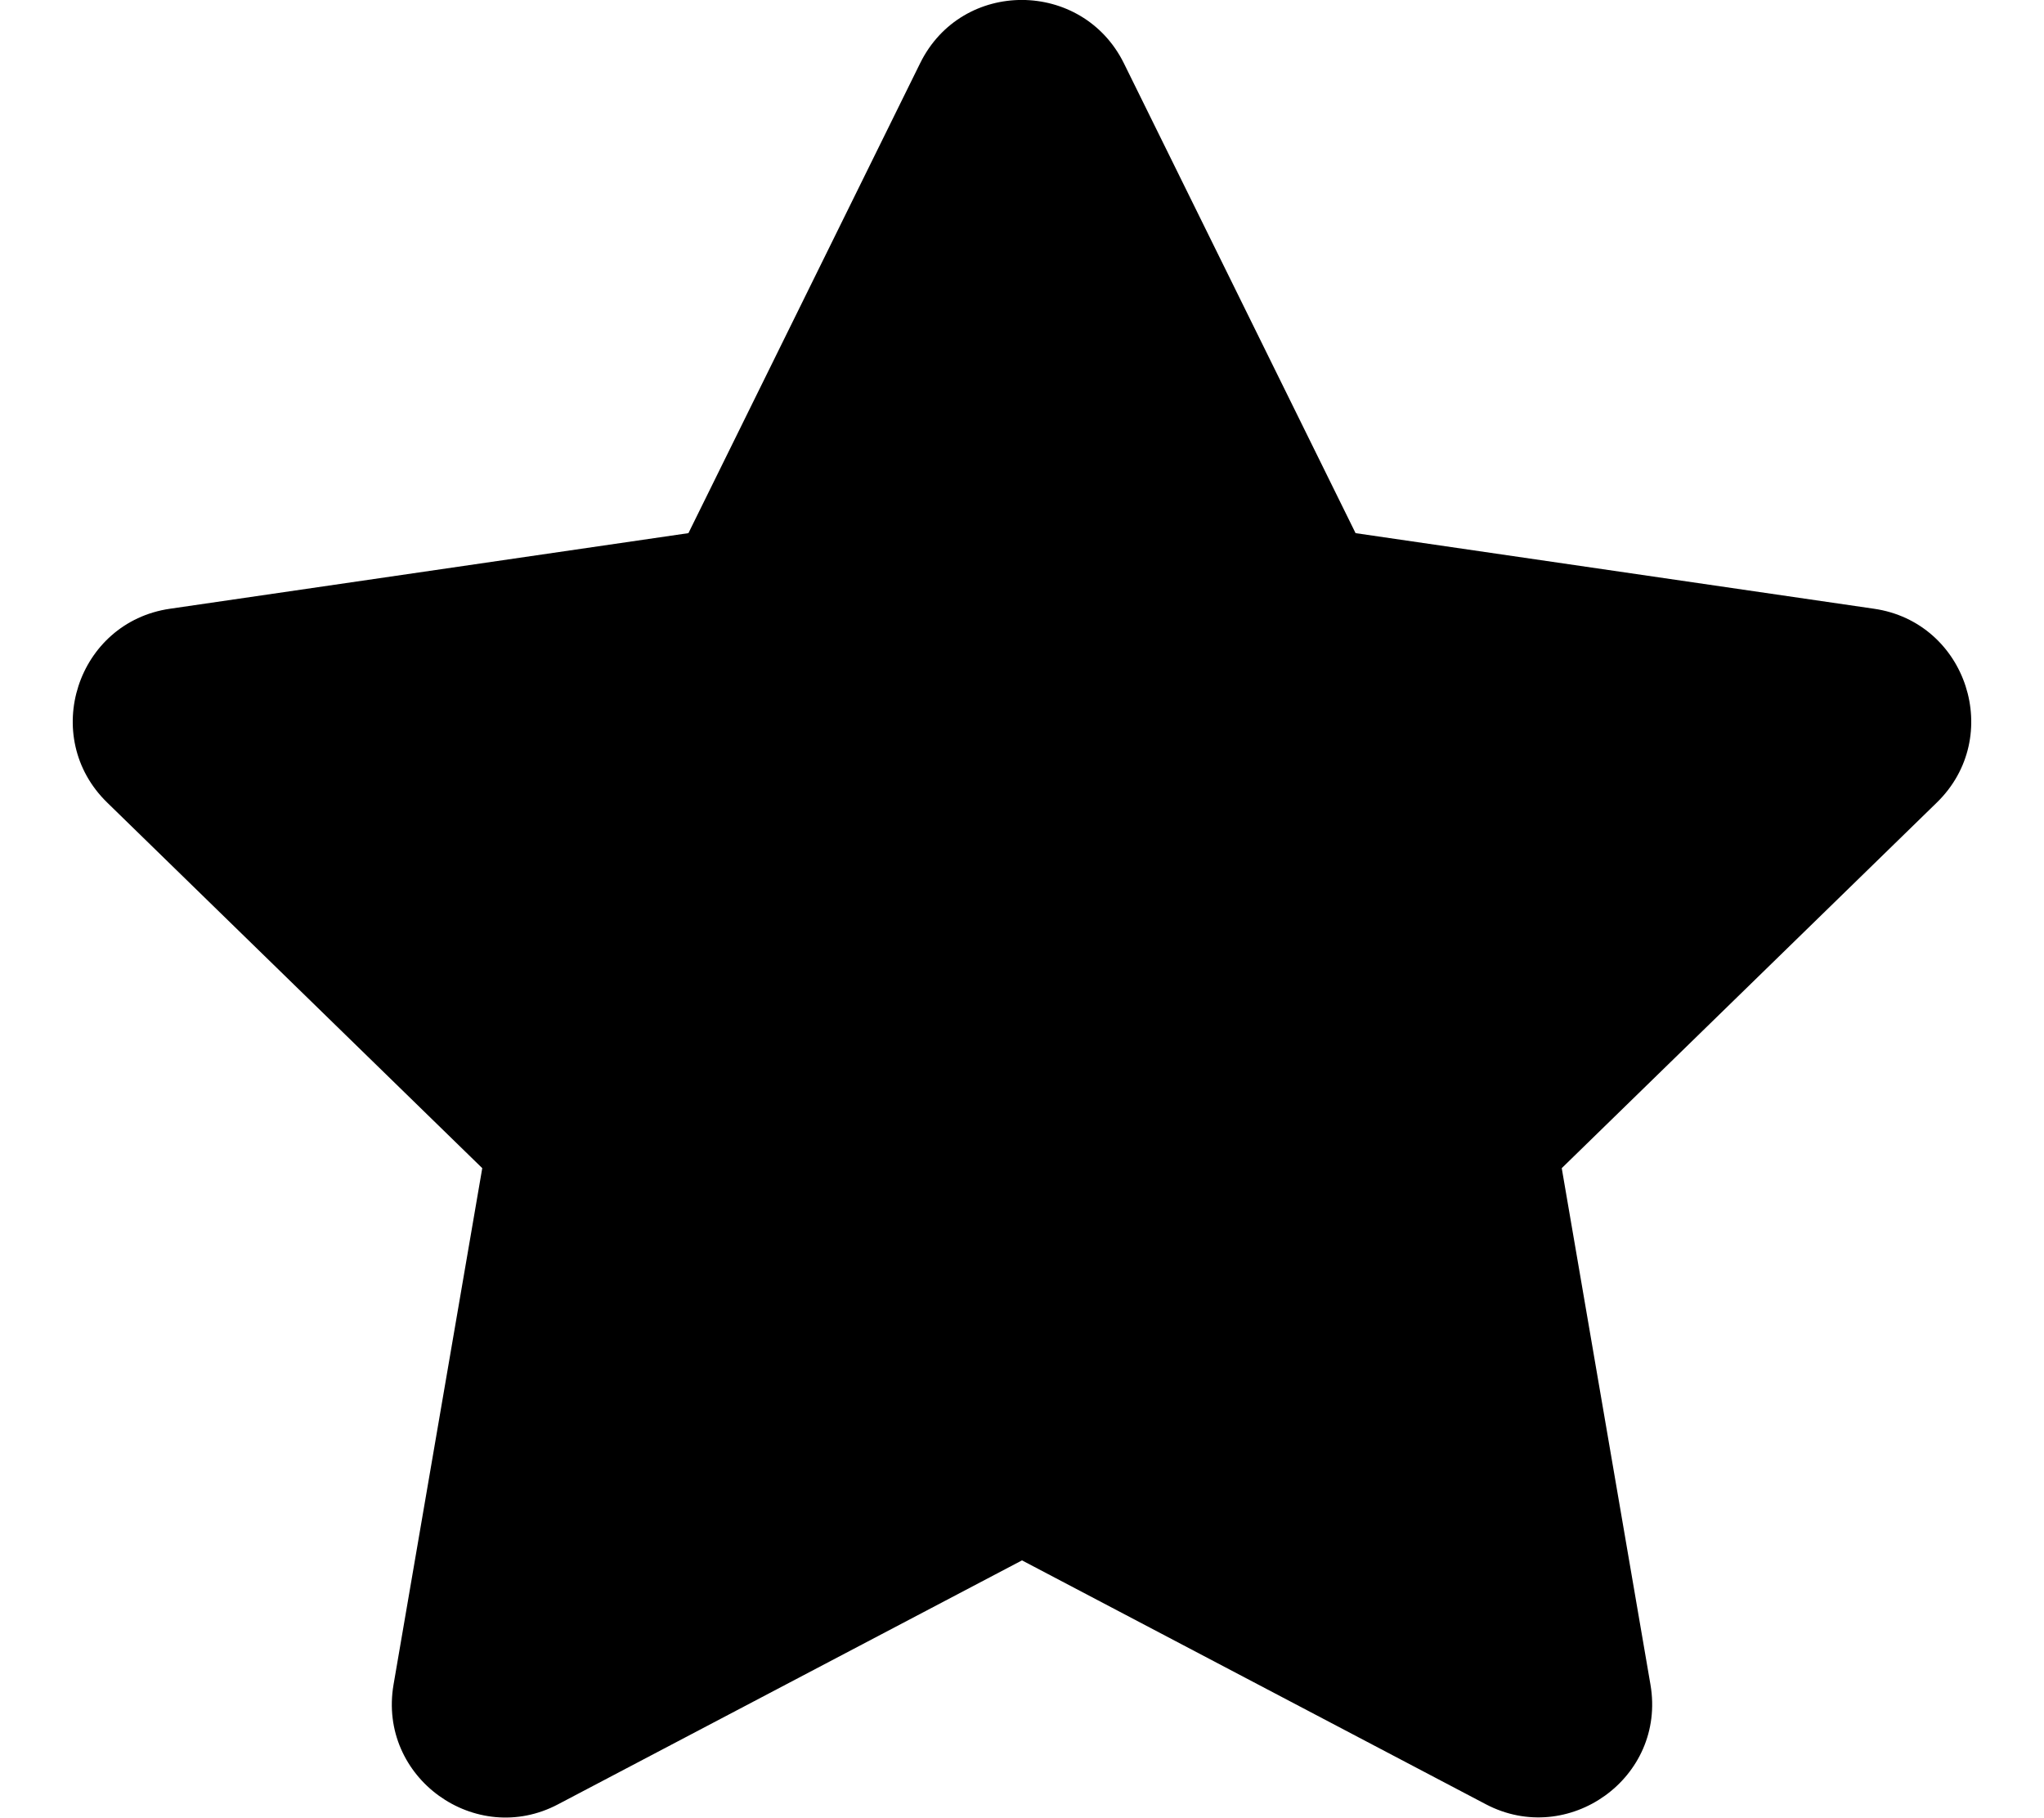
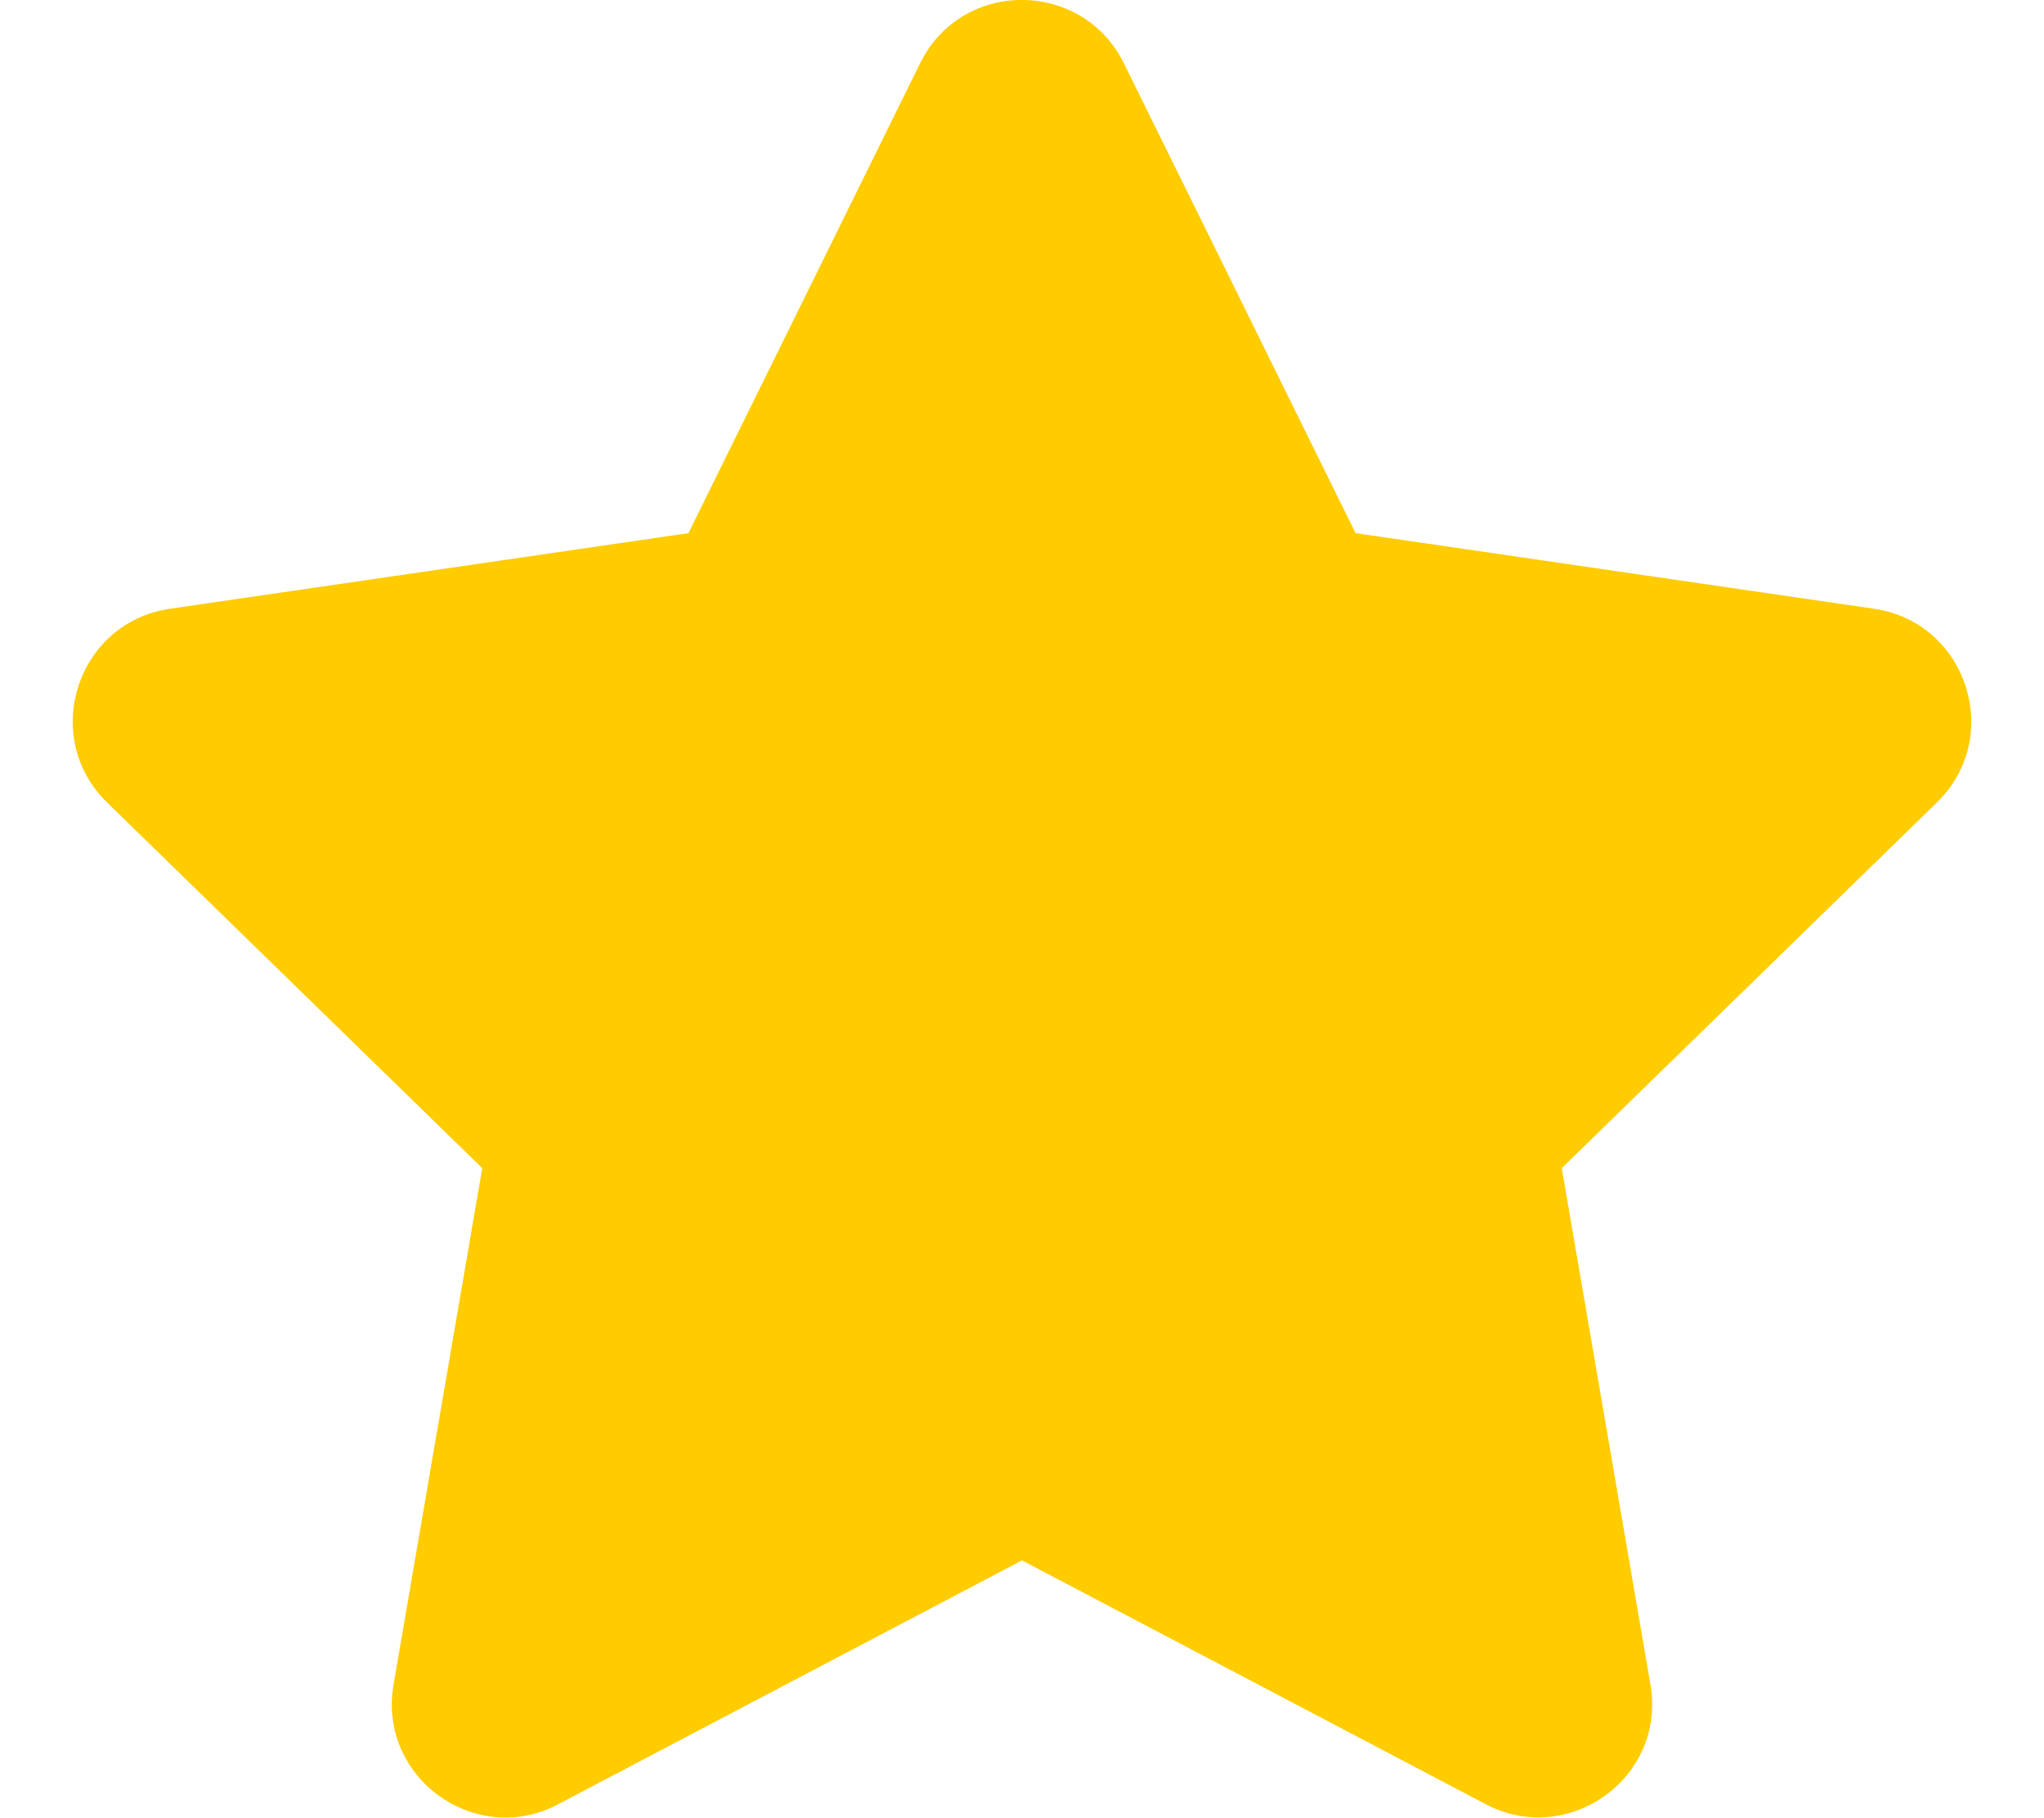
- <svg xmlns="http://www.w3.org/2000/svg" aria-hidden="true" focusable="false" data-prefix="fas" data-icon="star" class="svg-inline--fa fa-star fa-w-18" role="img" viewBox="0 0 576 512">
-   <path fill="currentColor" d="M259.3 17.8L194 150.2 47.9 171.5c-26.2 3.8-36.7 36.1-17.7 54.6l105.7 103-25 145.5c-4.5 26.3 23.2 46 46.4 33.7L288 439.6l130.7 68.7c23.2 12.2 50.9-7.4 46.4-33.7l-25-145.5 105.7-103c19-18.5 8.5-50.8-17.7-54.6L382 150.2 316.7 17.8c-11.7-23.6-45.6-23.9-57.4 0z" />
+ <svg xmlns="http://www.w3.org/2000/svg" aria-hidden="true" focusable="false" data-prefix="fas" data-icon="star" class="svg-inline--fa fa-star fa-w-18" role="img" viewBox="0 0 576 512" height="40px" width="45px">
+   <path fill="#ffcc00" d="M259.3 17.8L194 150.2 47.9 171.5c-26.2 3.8-36.7 36.1-17.7 54.6l105.7 103-25 145.5c-4.5 26.3 23.2 46 46.4 33.7L288 439.6l130.7 68.7c23.2 12.2 50.9-7.4 46.4-33.7l-25-145.5 105.7-103c19-18.5 8.5-50.8-17.7-54.6L382 150.2 316.7 17.8c-11.7-23.6-45.6-23.9-57.4 0z" />
</svg>
